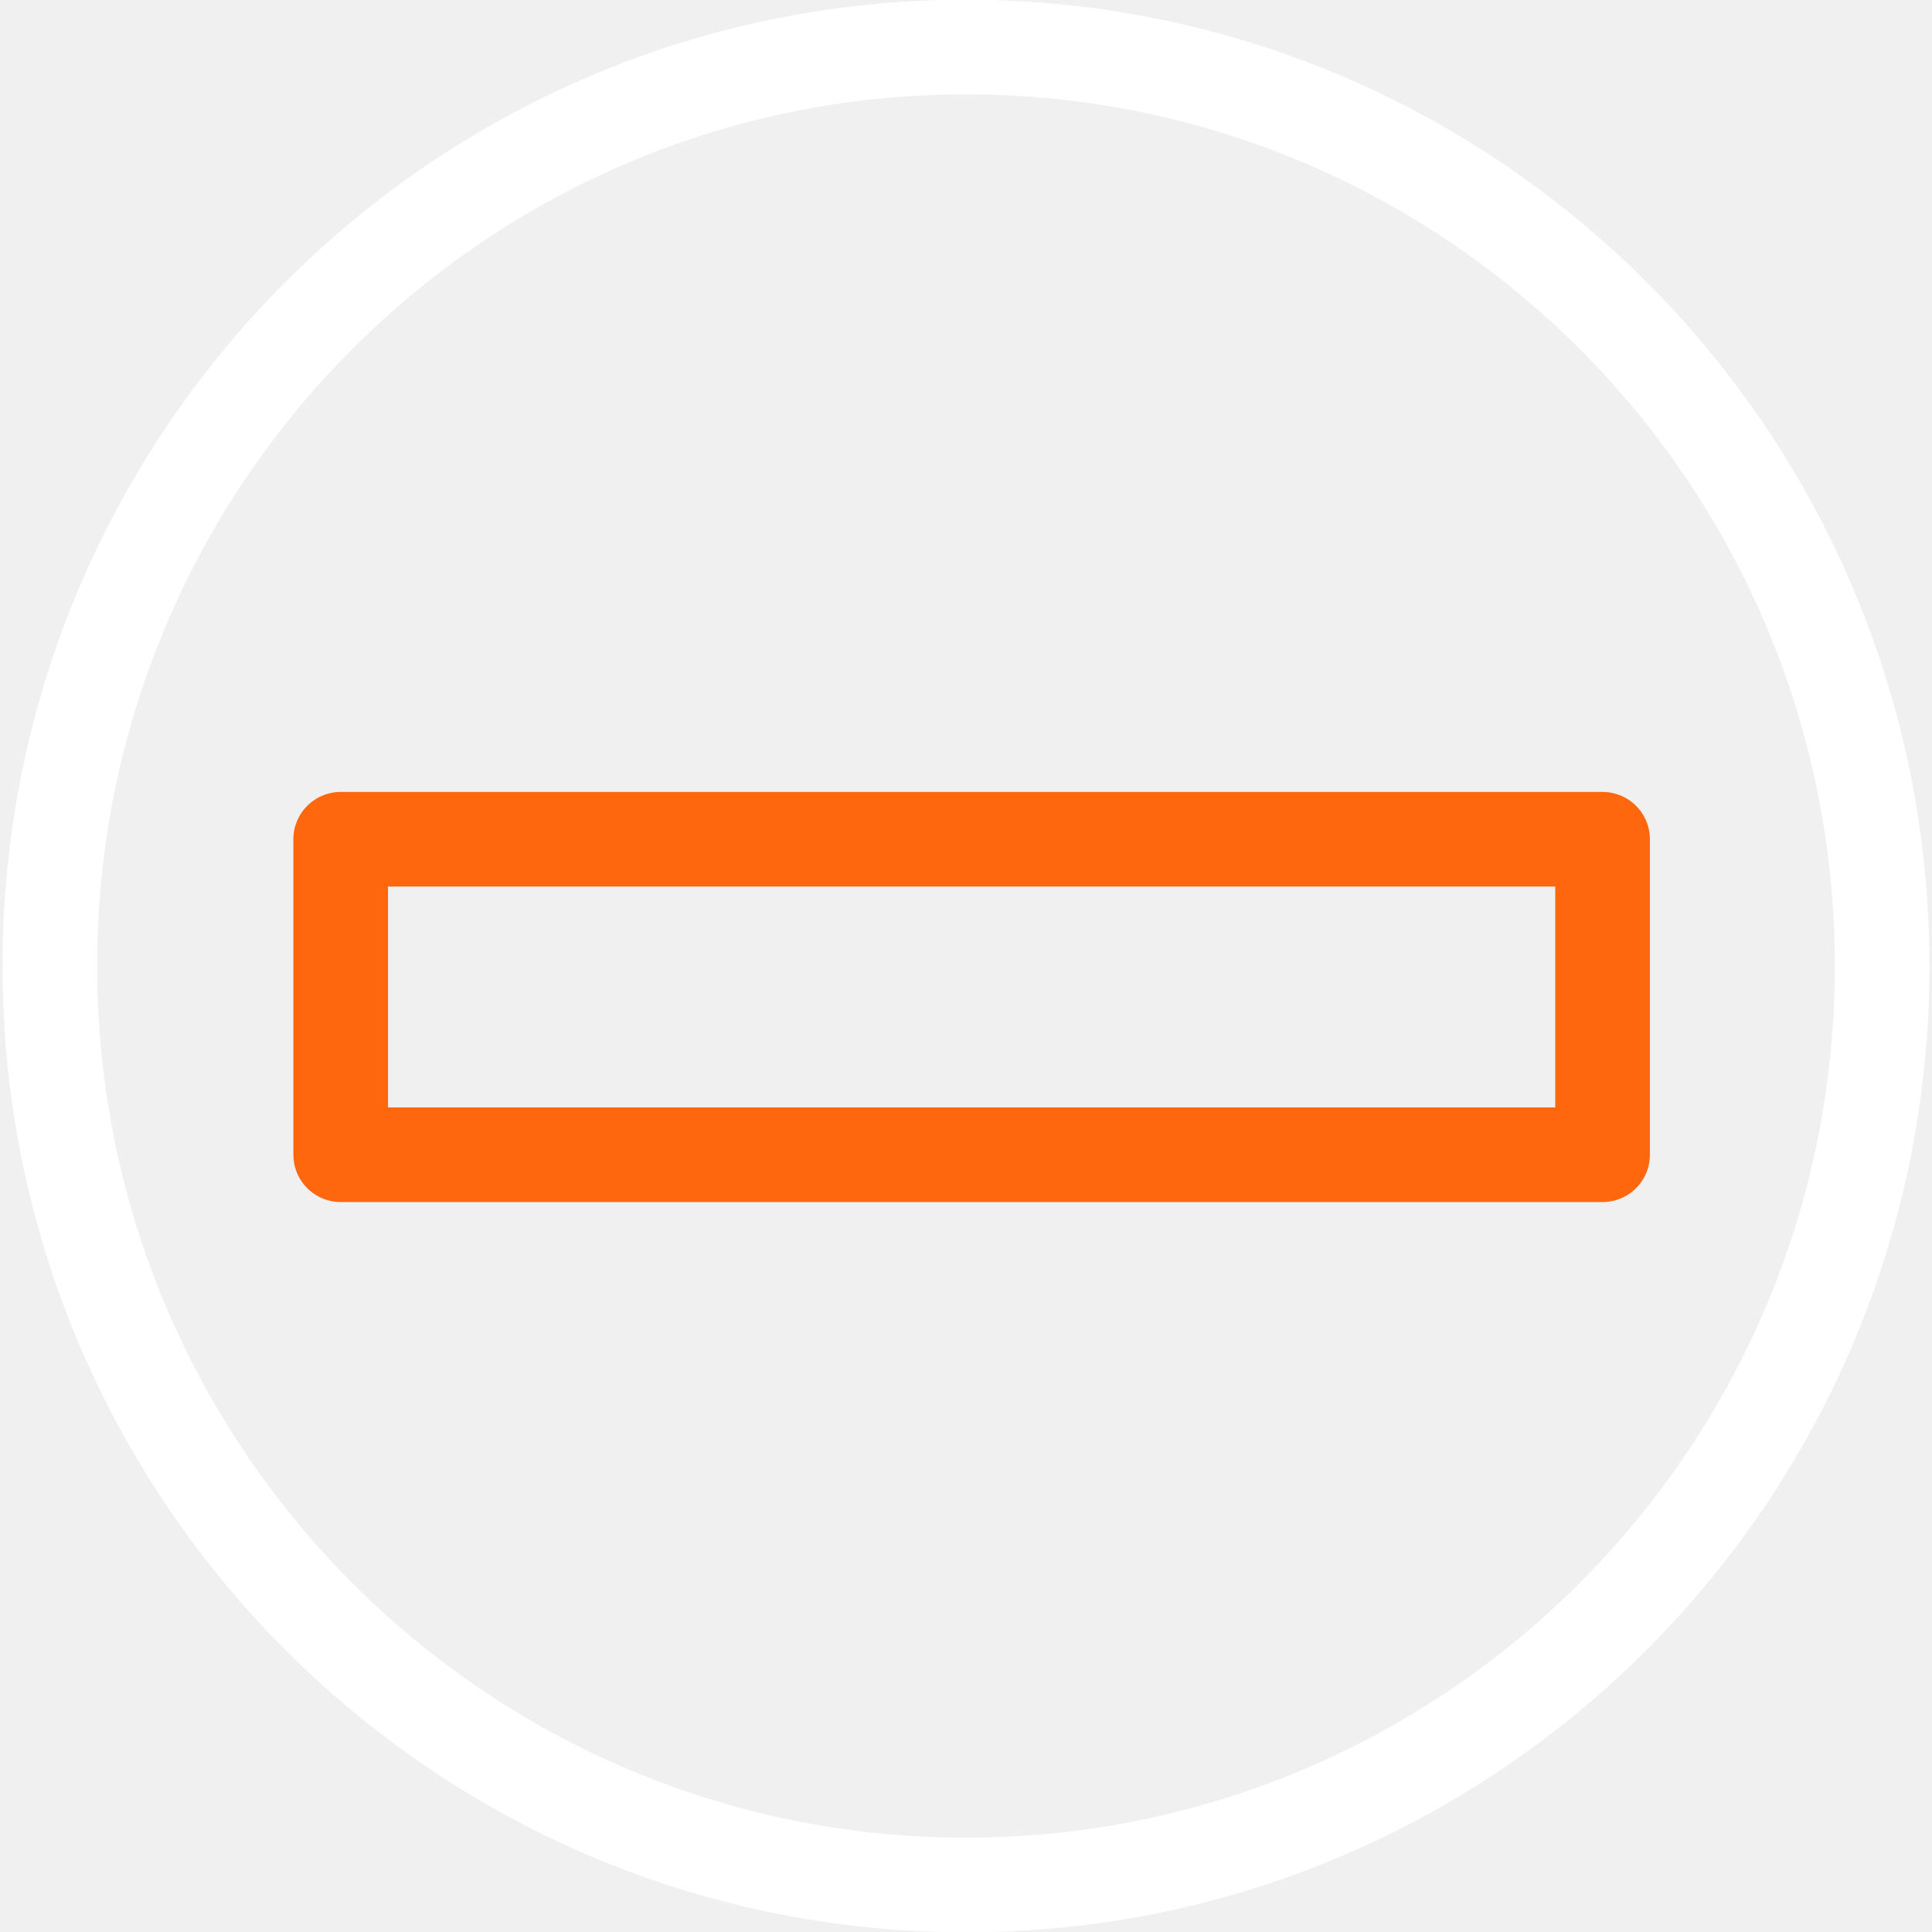
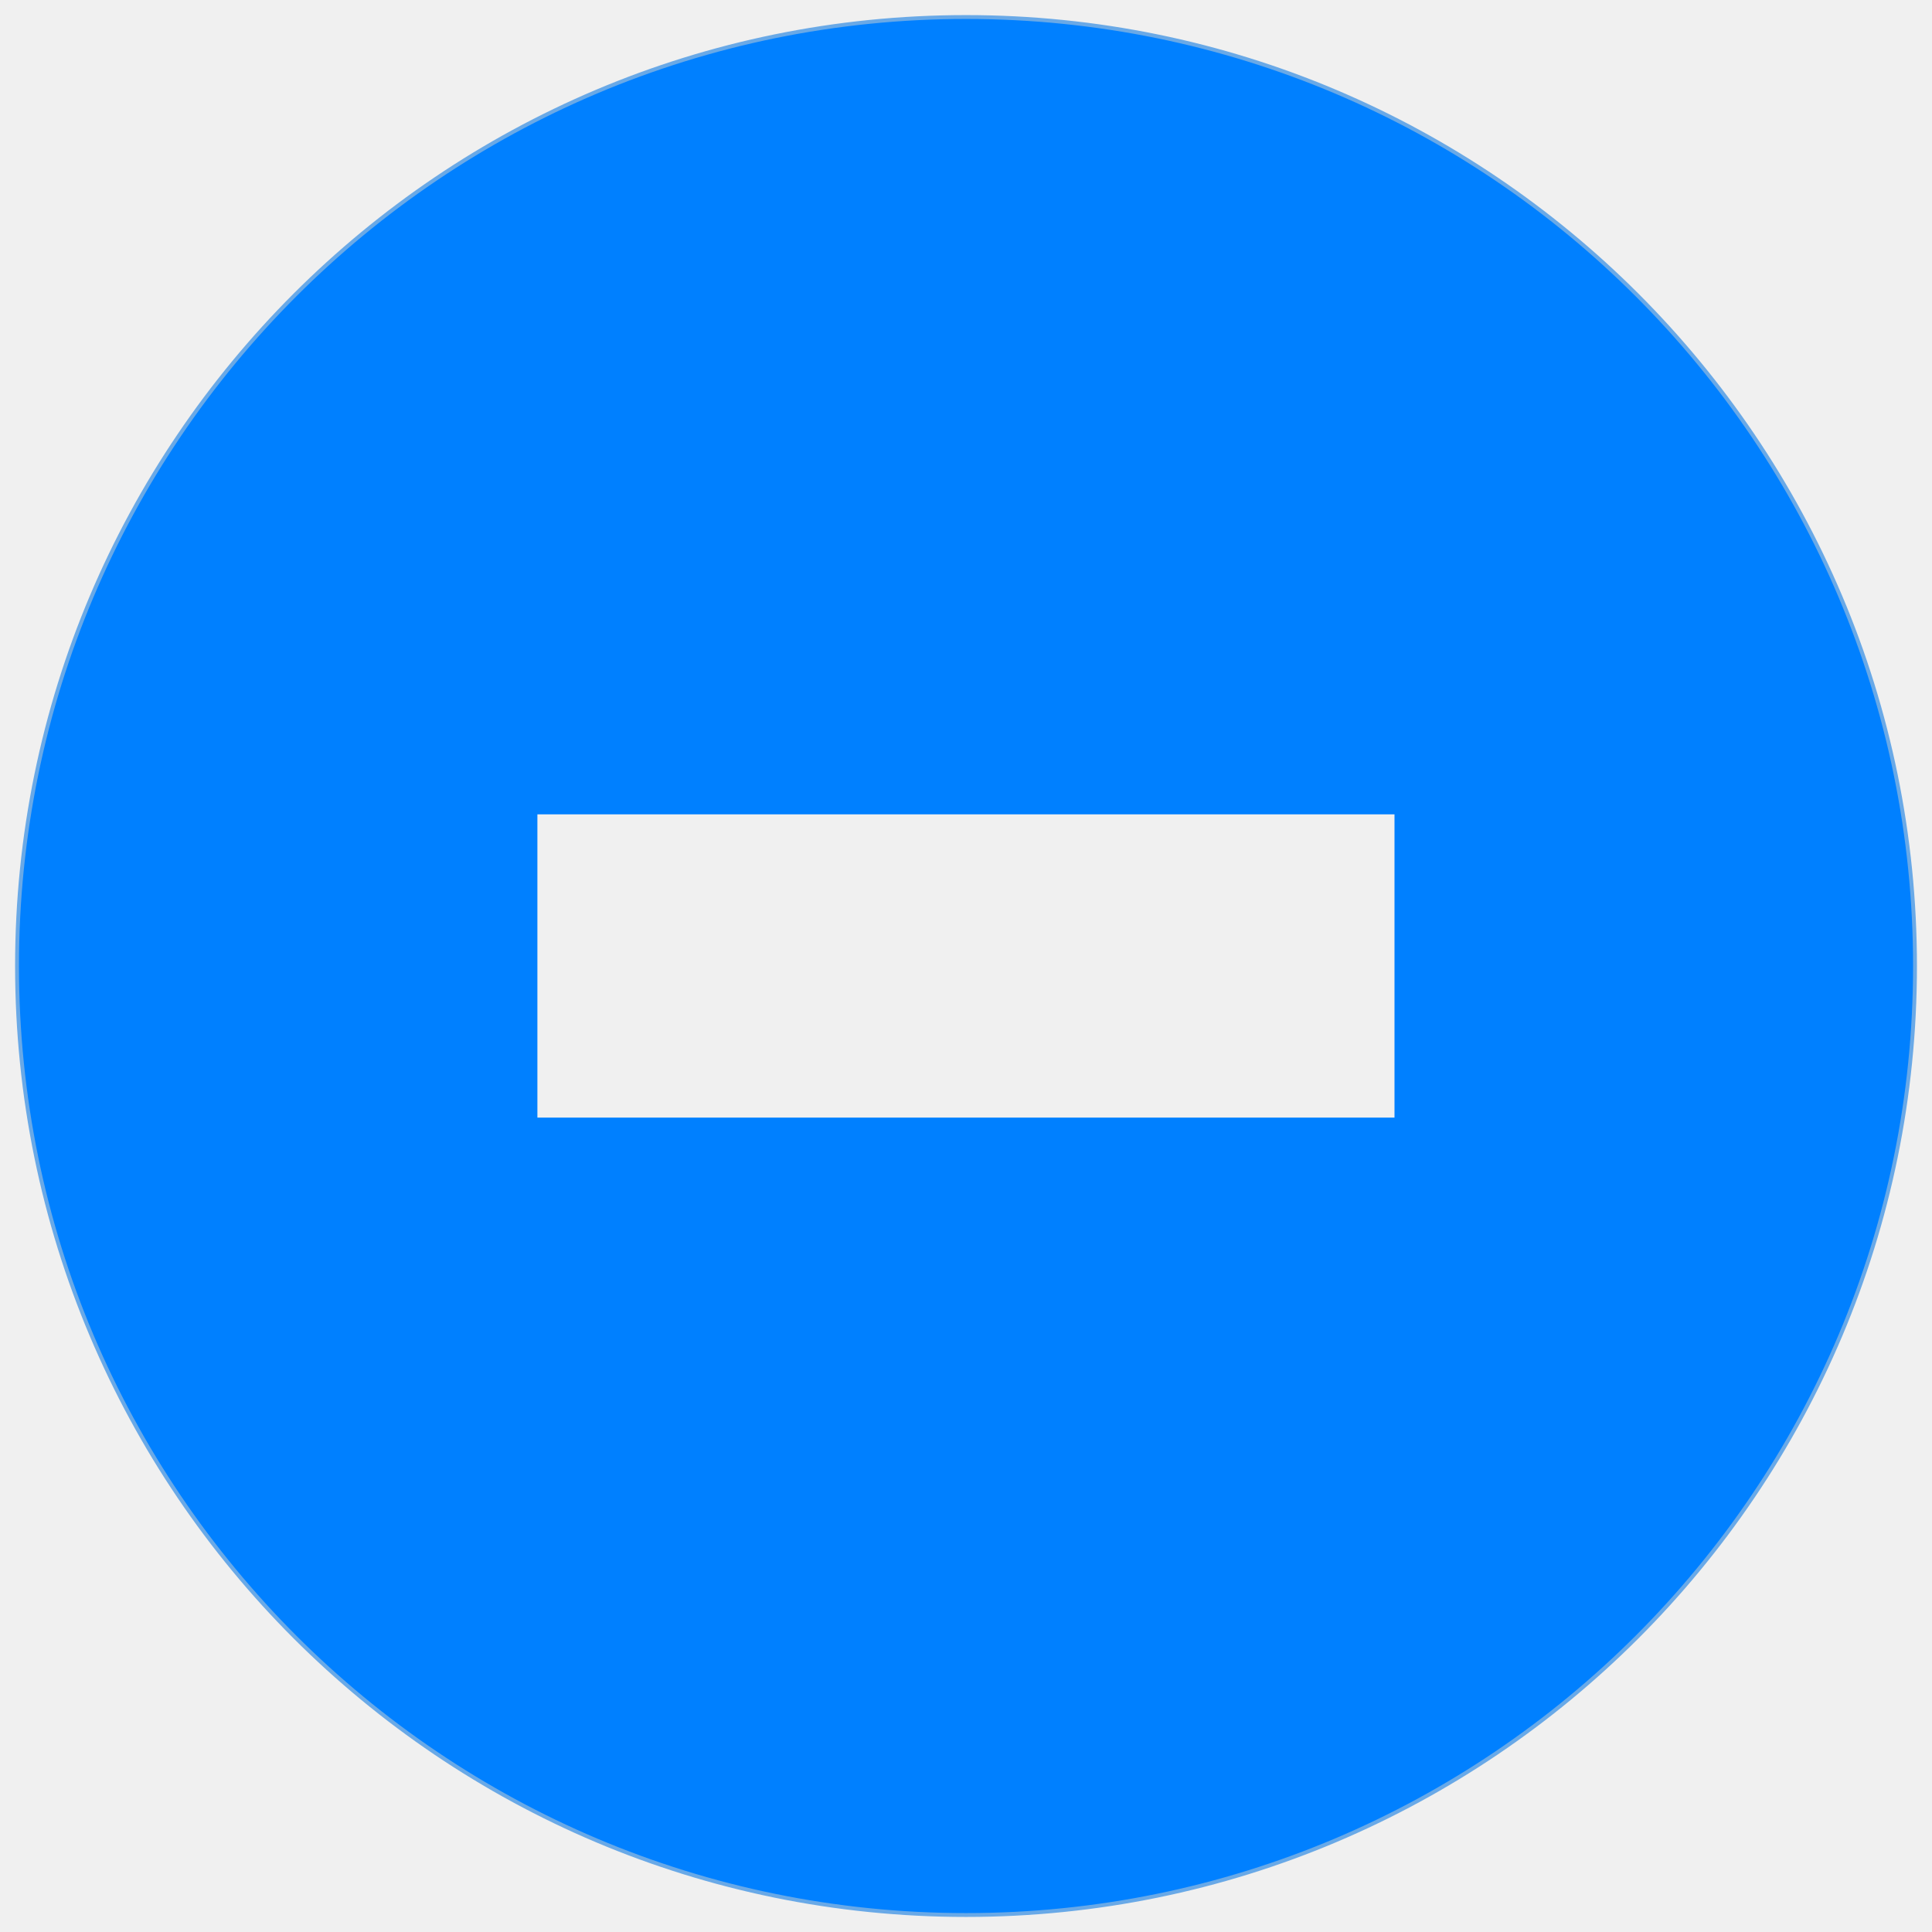
- <svg xmlns="http://www.w3.org/2000/svg" width="64" height="64" viewBox="0 0 64 64" id="svg4160" version="1.1">
-   <defs id="defs4162" />
-   <g id="layer3" style="display:inline" transform="translate(-3.532845,5.487126)">
-     <g id="g37" transform="matrix(1.045034,0,0,1.045034,-7.388205,-19.0021)">
-       <path id="rect4760-8" d="m 22.796,16.619 3.212,-1.25 3.212,1.25 v 47.688 l -3.212,0.893 -3.212,-0.893 z" style="fill:none;fill-opacity:1;stroke:#ffffff;stroke-width:0;stroke-linecap:round;stroke-linejoin:round;stroke-miterlimit:4;stroke-dasharray:none;stroke-opacity:1" />
-       <ellipse ry="29.13" rx="29.041" cy="43.554" cx="41.071" id="path4508" style="fill:none;fill-opacity:1;fill-rule:nonzero;stroke:#ffffff;stroke-width:3;stroke-linecap:round;stroke-linejoin:round;stroke-miterlimit:4;stroke-dasharray:none;stroke-opacity:1" />
-       <path id="path4535" d="m 21.25,39.536 h 40 v 10 h -40 z" style="fill:none;fill-rule:evenodd;stroke:#ff670f;stroke-width:3;stroke-linecap:butt;stroke-linejoin:round;stroke-miterlimit:4;stroke-dasharray:none;stroke-opacity:1" />
+ <svg xmlns="http://www.w3.org/2000/svg" width="64" height="64" viewBox="0 0 16.933 16.933" version="1.1" id="svg930">
+   <defs id="defs924" />
+   <g id="layer1" transform="translate(-57.81146,-222.2552)">
+     <path style="fill:#0080ff;fill-opacity:0.997;fill-rule:nonzero;stroke:#69a9e7;stroke-width:0.128;stroke-linecap:square;stroke-linejoin:miter;stroke-miterlimit:4;stroke-dasharray:none;stroke-opacity:1" d="M 32,0.564 C 14.638,0.564 0.564,14.638 0.564,32 0.564,49.362 14.638,63.436 32,63.436 49.362,63.436 63.436,49.362 63.436,32 63.436,14.638 49.362,0.564 32,0.564 Z M 18.305,27.477 h 27.391 v 9.047 H 18.305 Z" transform="matrix(0.2645833,0,0,0.2645833,57.81146,222.2552)" id="path1475" />
+     <g aria-label="-" style="font-style:normal;font-variant:normal;font-weight:normal;font-stretch:normal;font-size:22.578px;line-height:1.25;font-family:'Core Sans D 55 Bold';-inkscape-font-specification:'Core Sans D 55 Bold, Normal';font-variant-ligatures:normal;font-variant-caps:normal;font-variant-numeric:normal;text-align:start;letter-spacing:0px;word-spacing:0px;writing-mode:lr-tb;text-anchor:start;fill:none;fill-opacity:1;stroke:#f0f0f0;stroke-width:0.265;stroke-opacity:1" id="text827">
+       <path d="m 62.654,231.918 h 7.247 v -2.393 h -7.247 z" style="fill:none;stroke:#f0f0f0;stroke-width:0.265;stroke-opacity:1" id="path815" />
    </g>
  </g>
</svg>
